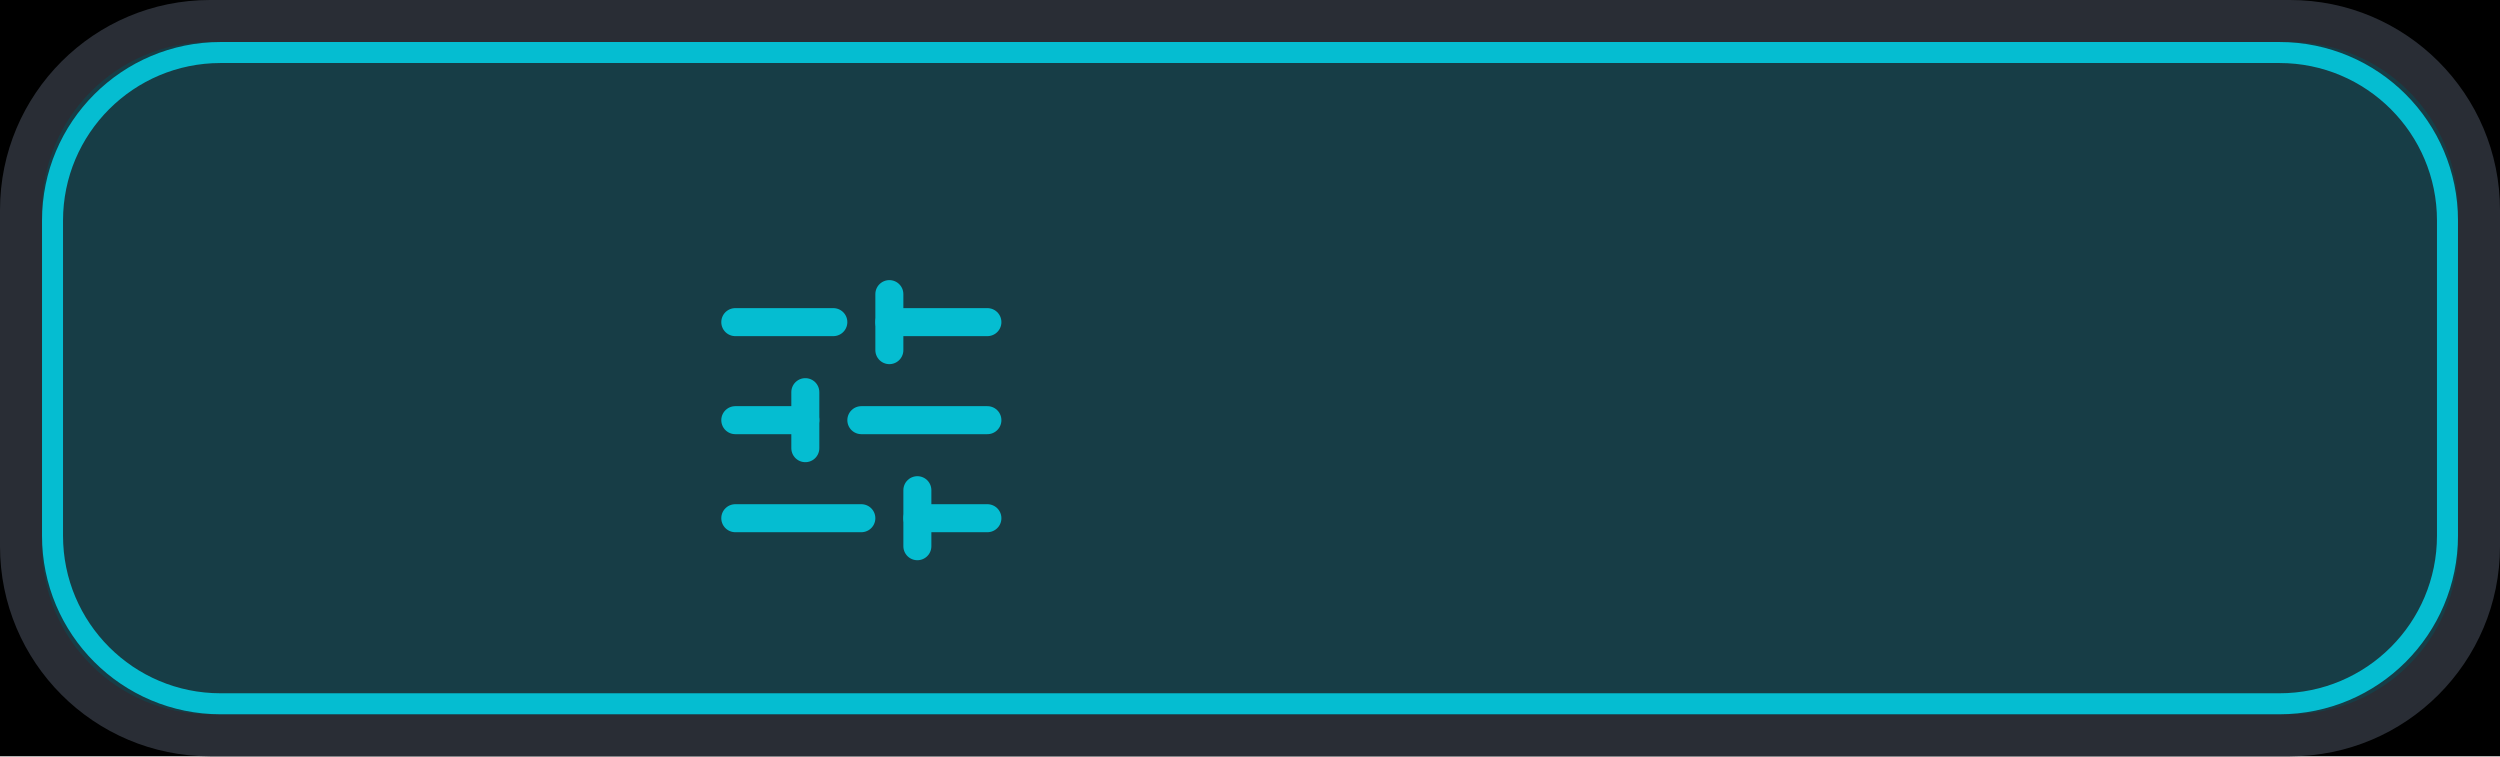
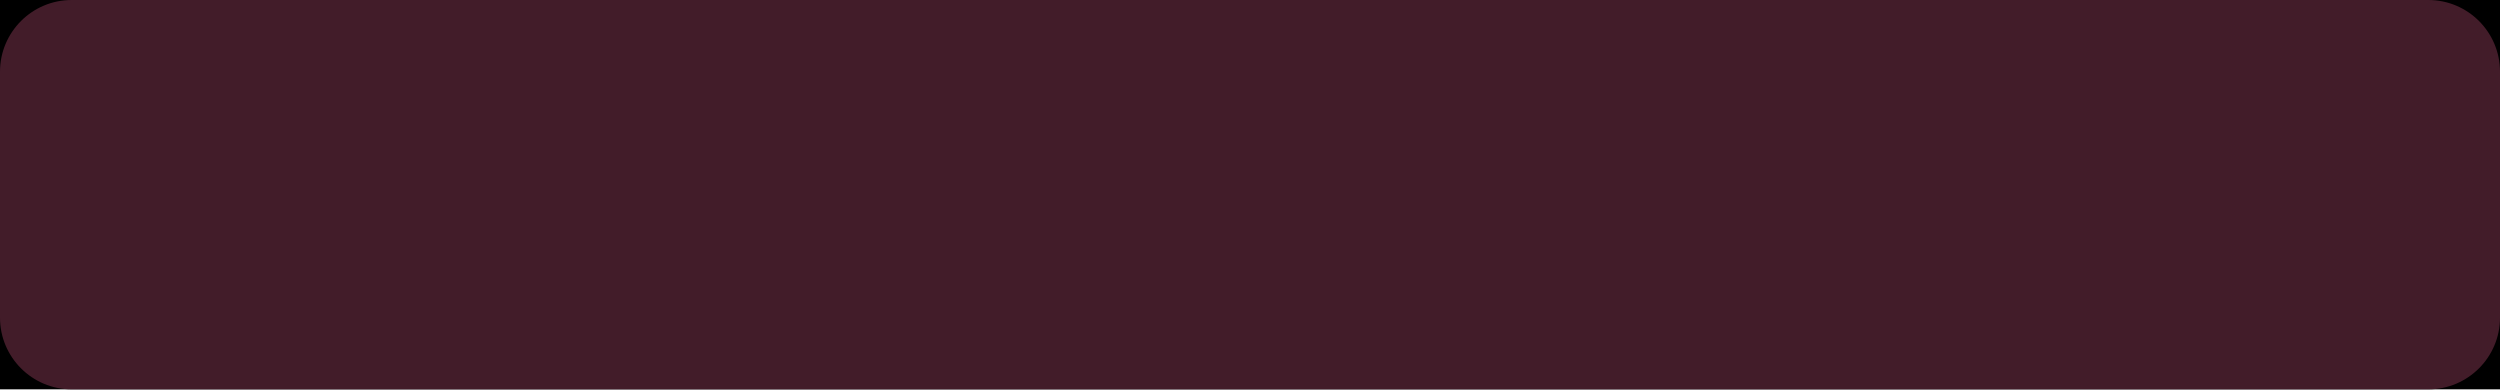
- <svg xmlns="http://www.w3.org/2000/svg" width="119" height="36">
-   <rect width="119" height="36" fill="#000" />
-   <rect width="119" height="36" rx="10" fill="#292d35" />
-   <rect x="2" y="2" width="115" height="32" rx="8" fill="#173d46" />
-   <rect x="2.5" y="2.5" width="114" height="31" rx="8" fill="none" stroke="#05bdd1" stroke-width="1" />
-   <svg width="16" height="16" viewBox="0 0 24 24" fill="none" stroke="#05bdd1" stroke-width="2" stroke-linecap="round" stroke-linejoin="round" x="33" y="12">
-     <path d="M10 5H3" />
-     <path d="M12 19H3" />
-     <path d="M14 3v4" />
-     <path d="M16 17v4" />
-     <path d="M21 12h-9" />
-     <path d="M21 19h-5" />
-     <path d="M21 5h-7" />
-     <path d="M8 10v4" />
-     <path d="M8 12H3" />
-   </svg>
+ <svg xmlns="http://www.w3.org/2000/svg" width="244" height="38" viewBox="0 0 244 38">
+   <rect width="244" height="38" fill="#000000" />
+   <rect width="244" height="38" rx="7" fill="#421c29" />
</svg>
